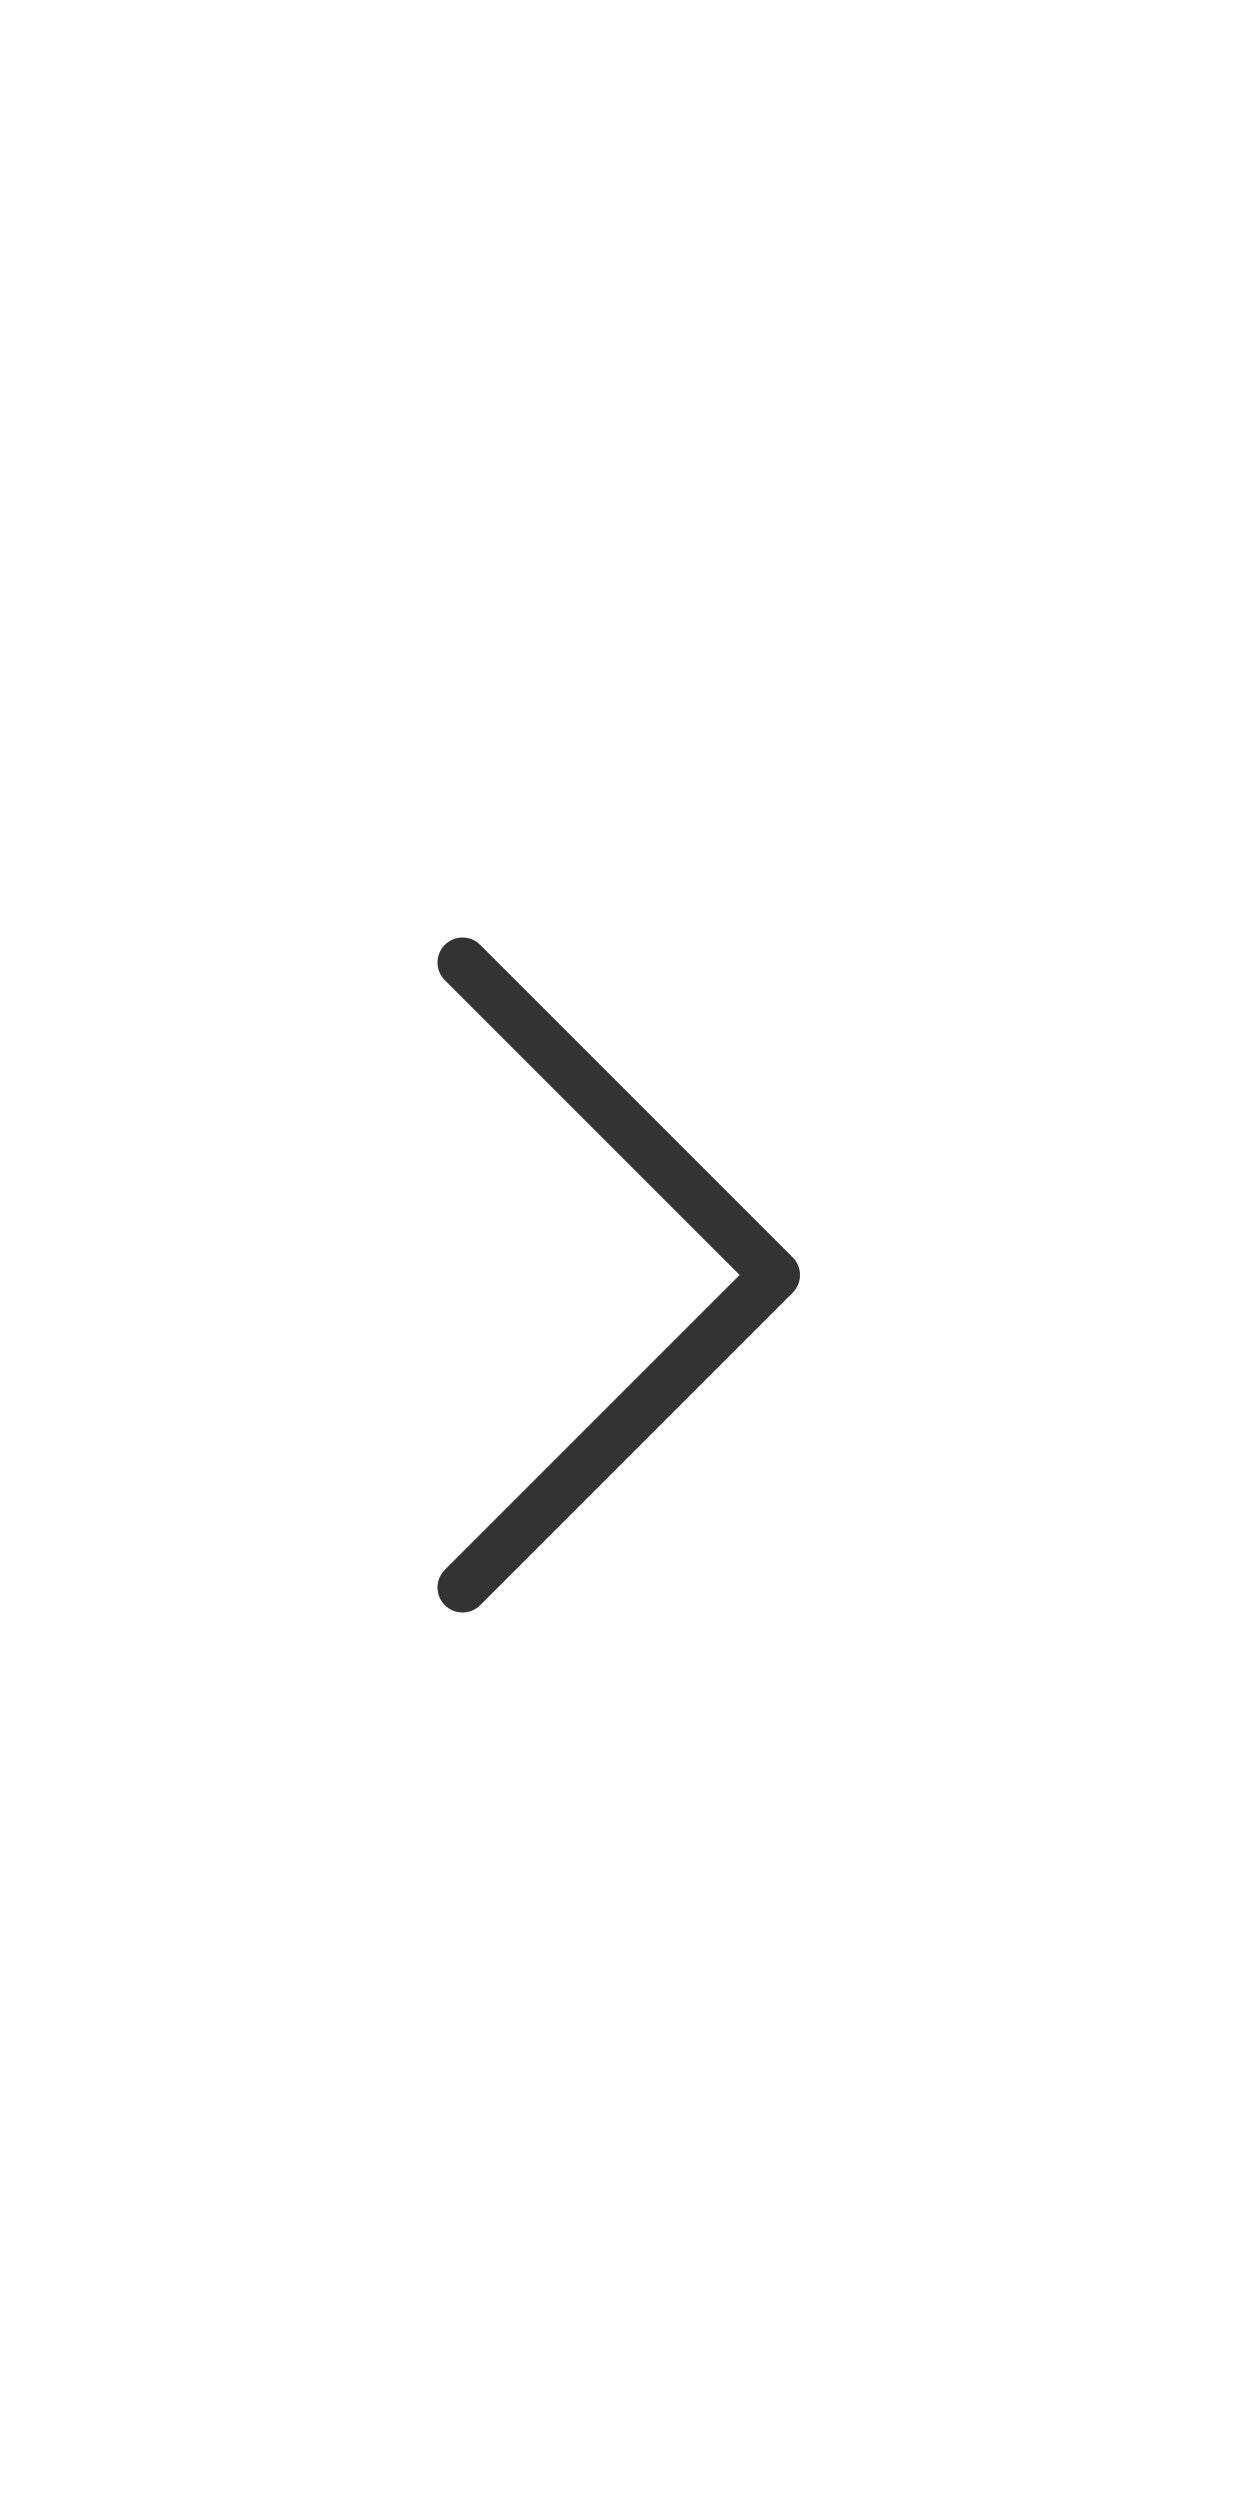
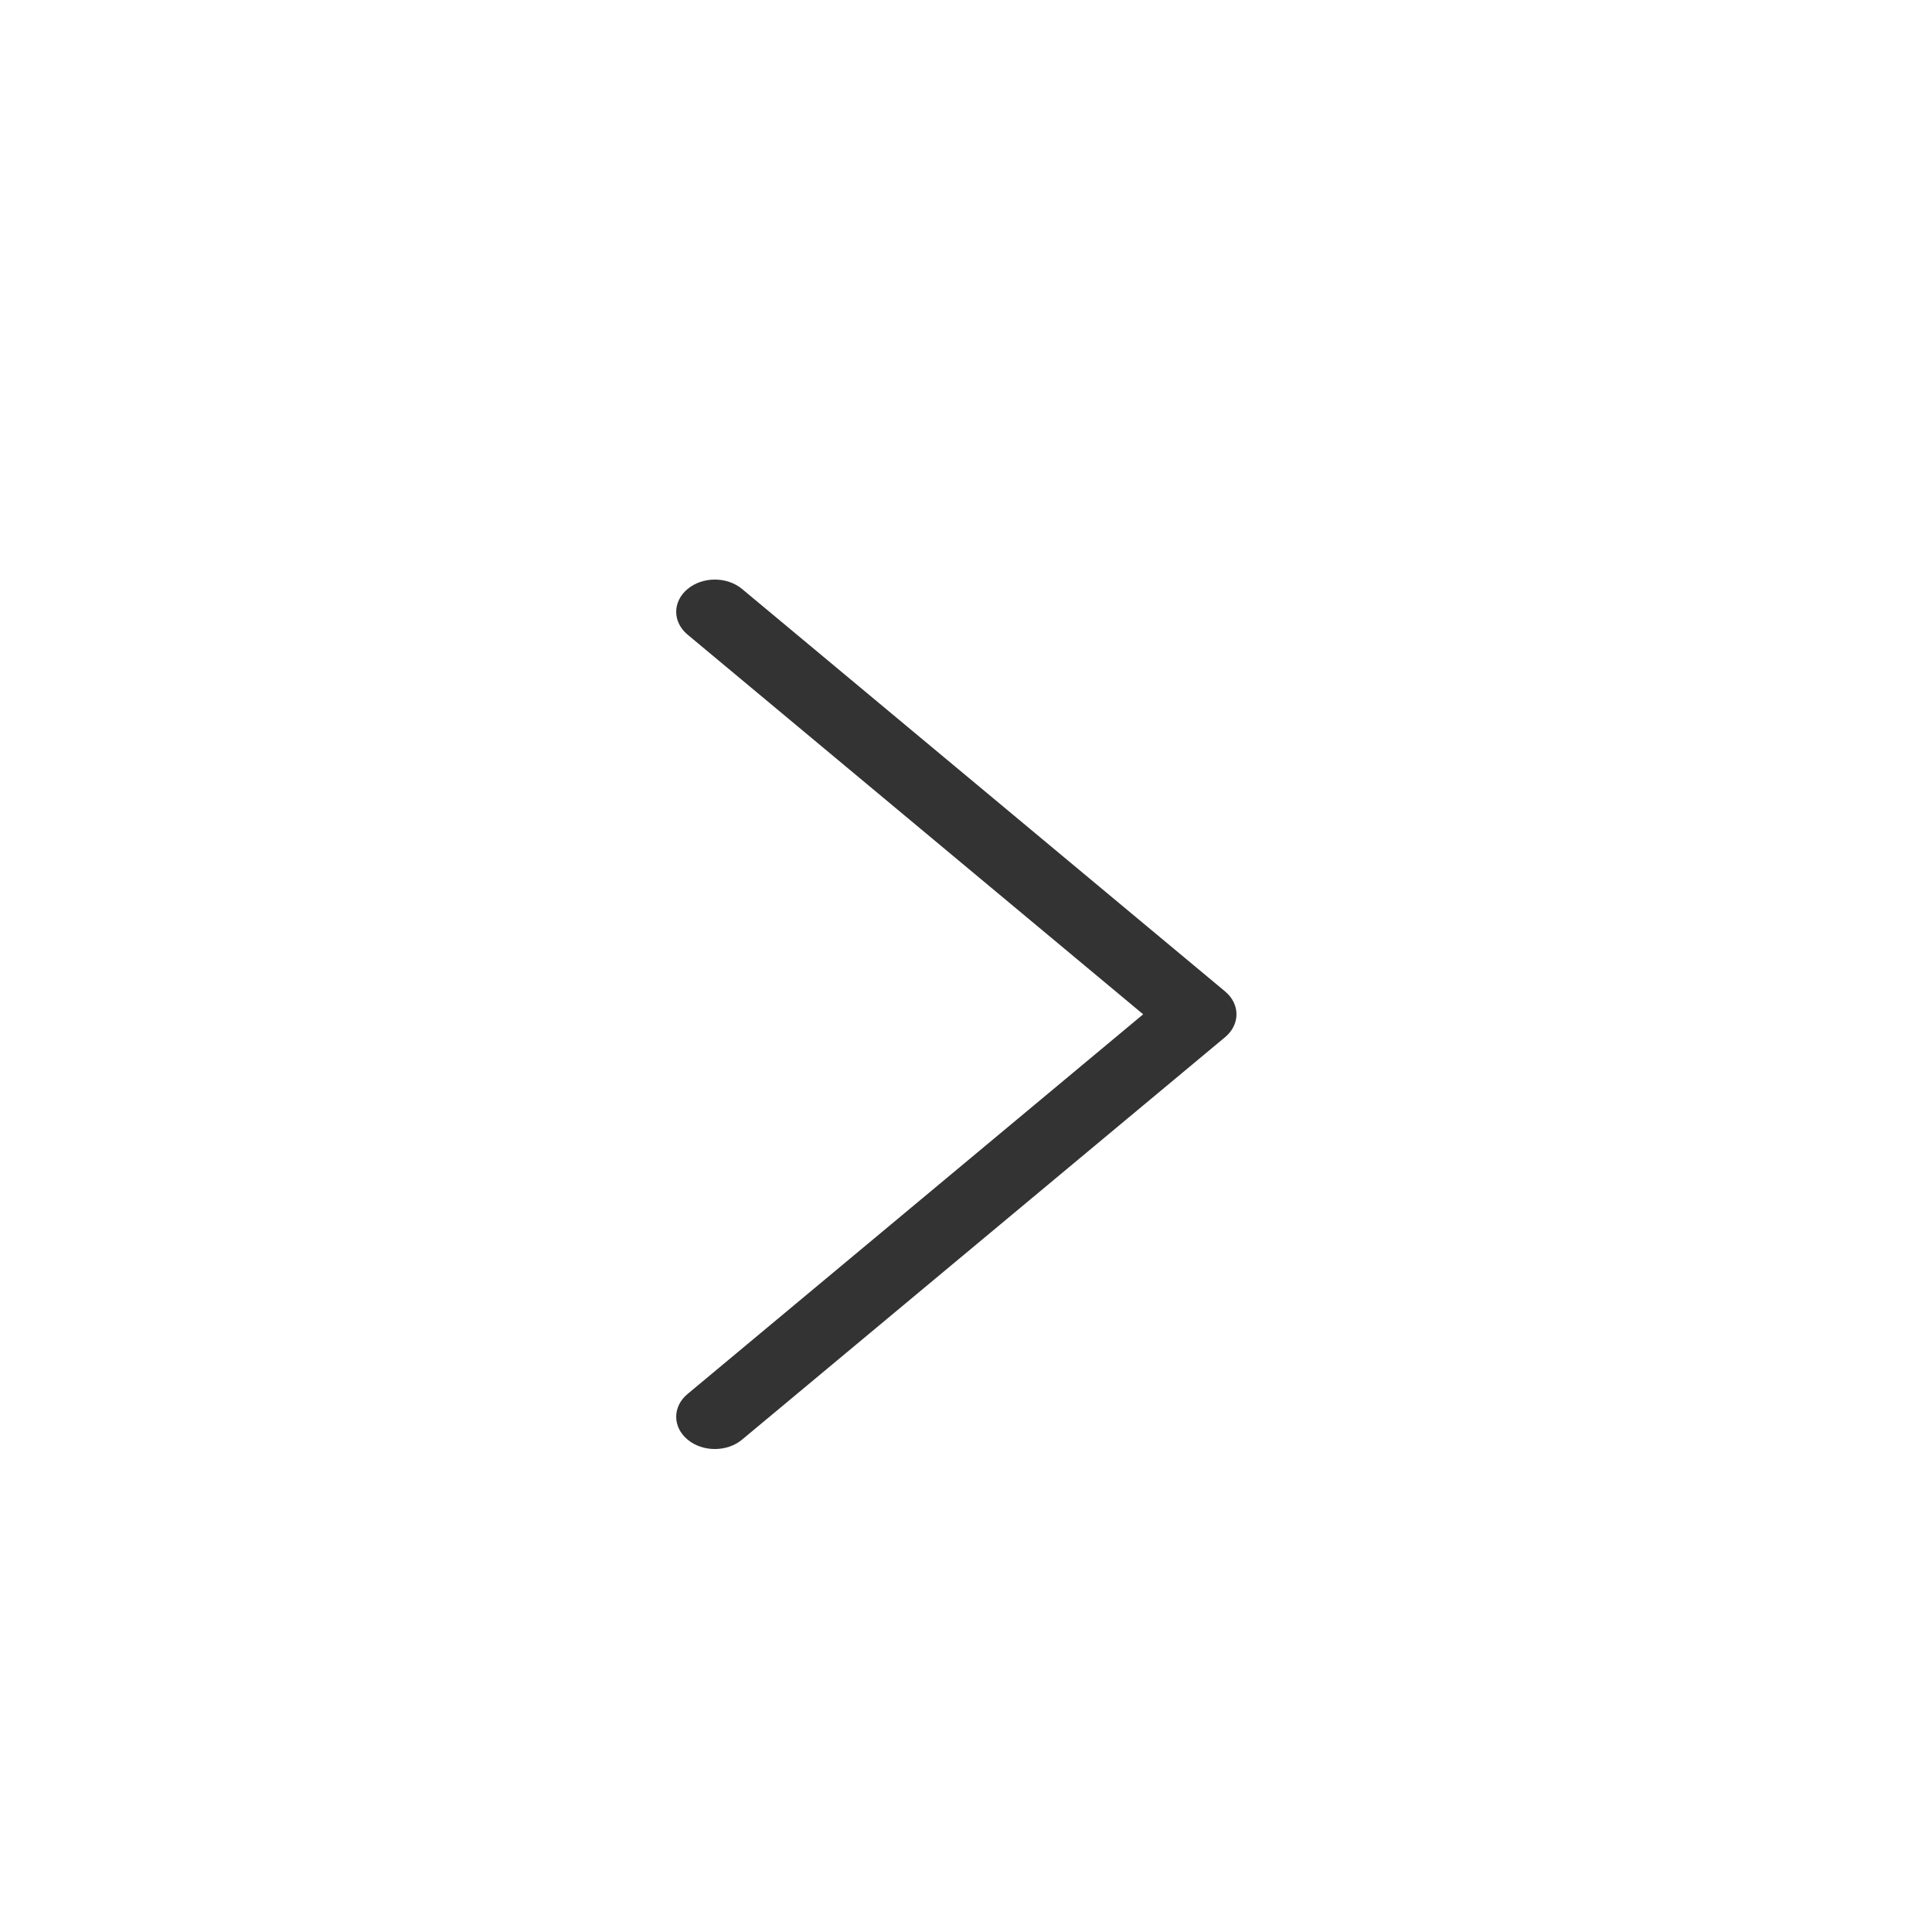
- <svg xmlns="http://www.w3.org/2000/svg" width="20" height="40" viewBox="0 0 20 40" fill="none">
-   <path fill-rule="evenodd" clip-rule="evenodd" d="M7.117 15.117C7.273 14.961 7.527 14.961 7.683 15.117L12.683 20.117C12.839 20.273 12.839 20.527 12.683 20.683L7.683 25.683C7.527 25.839 7.273 25.839 7.117 25.683C6.961 25.527 6.961 25.273 7.117 25.117L11.834 20.4L7.117 15.683C6.961 15.527 6.961 15.273 7.117 15.117Z" fill="#333333" />
+ <svg xmlns="http://www.w3.org/2000/svg" width="20" height="20" viewBox="0 0 20 20" fill="none">
+   <path fill-rule="evenodd" clip-rule="evenodd" d="M7.117 6.098C7.273 5.967 7.527 5.967 7.683 6.098L12.683 10.264C12.839 10.395 12.839 10.605 12.683 10.736L7.683 14.902C7.527 15.033 7.273 15.033 7.117 14.902C6.961 14.772 6.961 14.561 7.117 14.431L11.834 10.5L7.117 6.569C6.961 6.439 6.961 6.228 7.117 6.098Z" fill="#333333" />
</svg>
